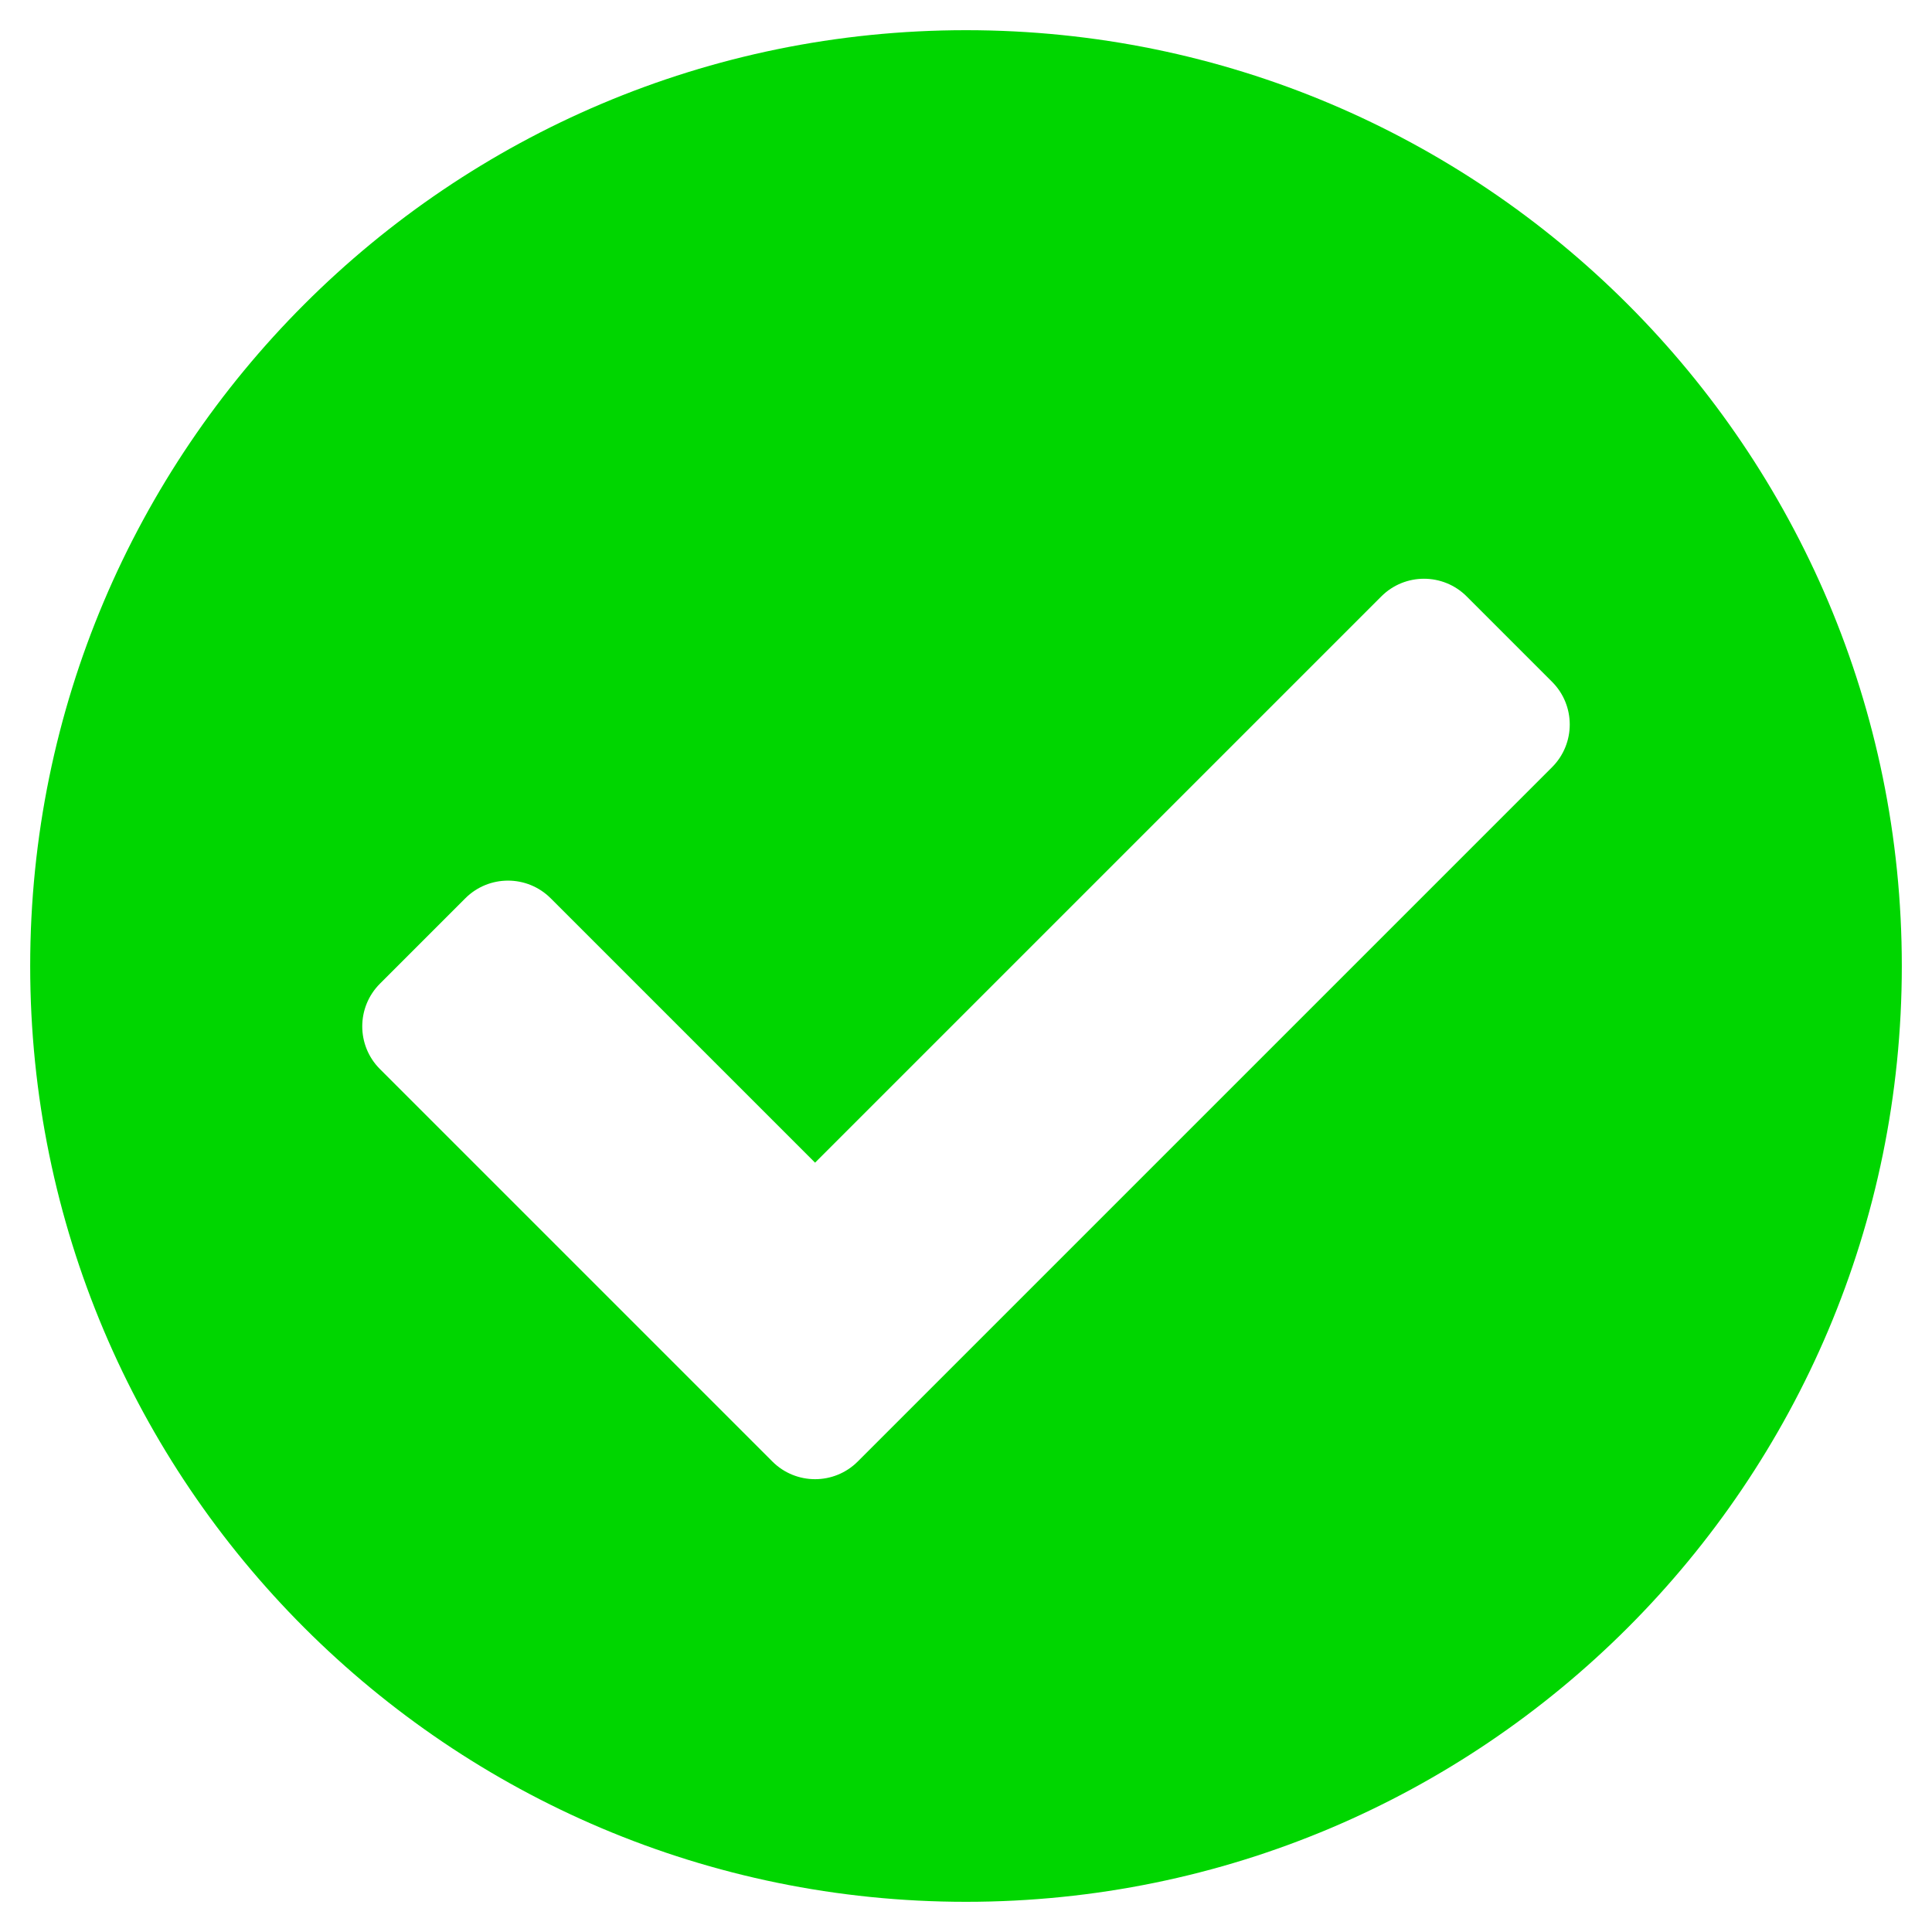
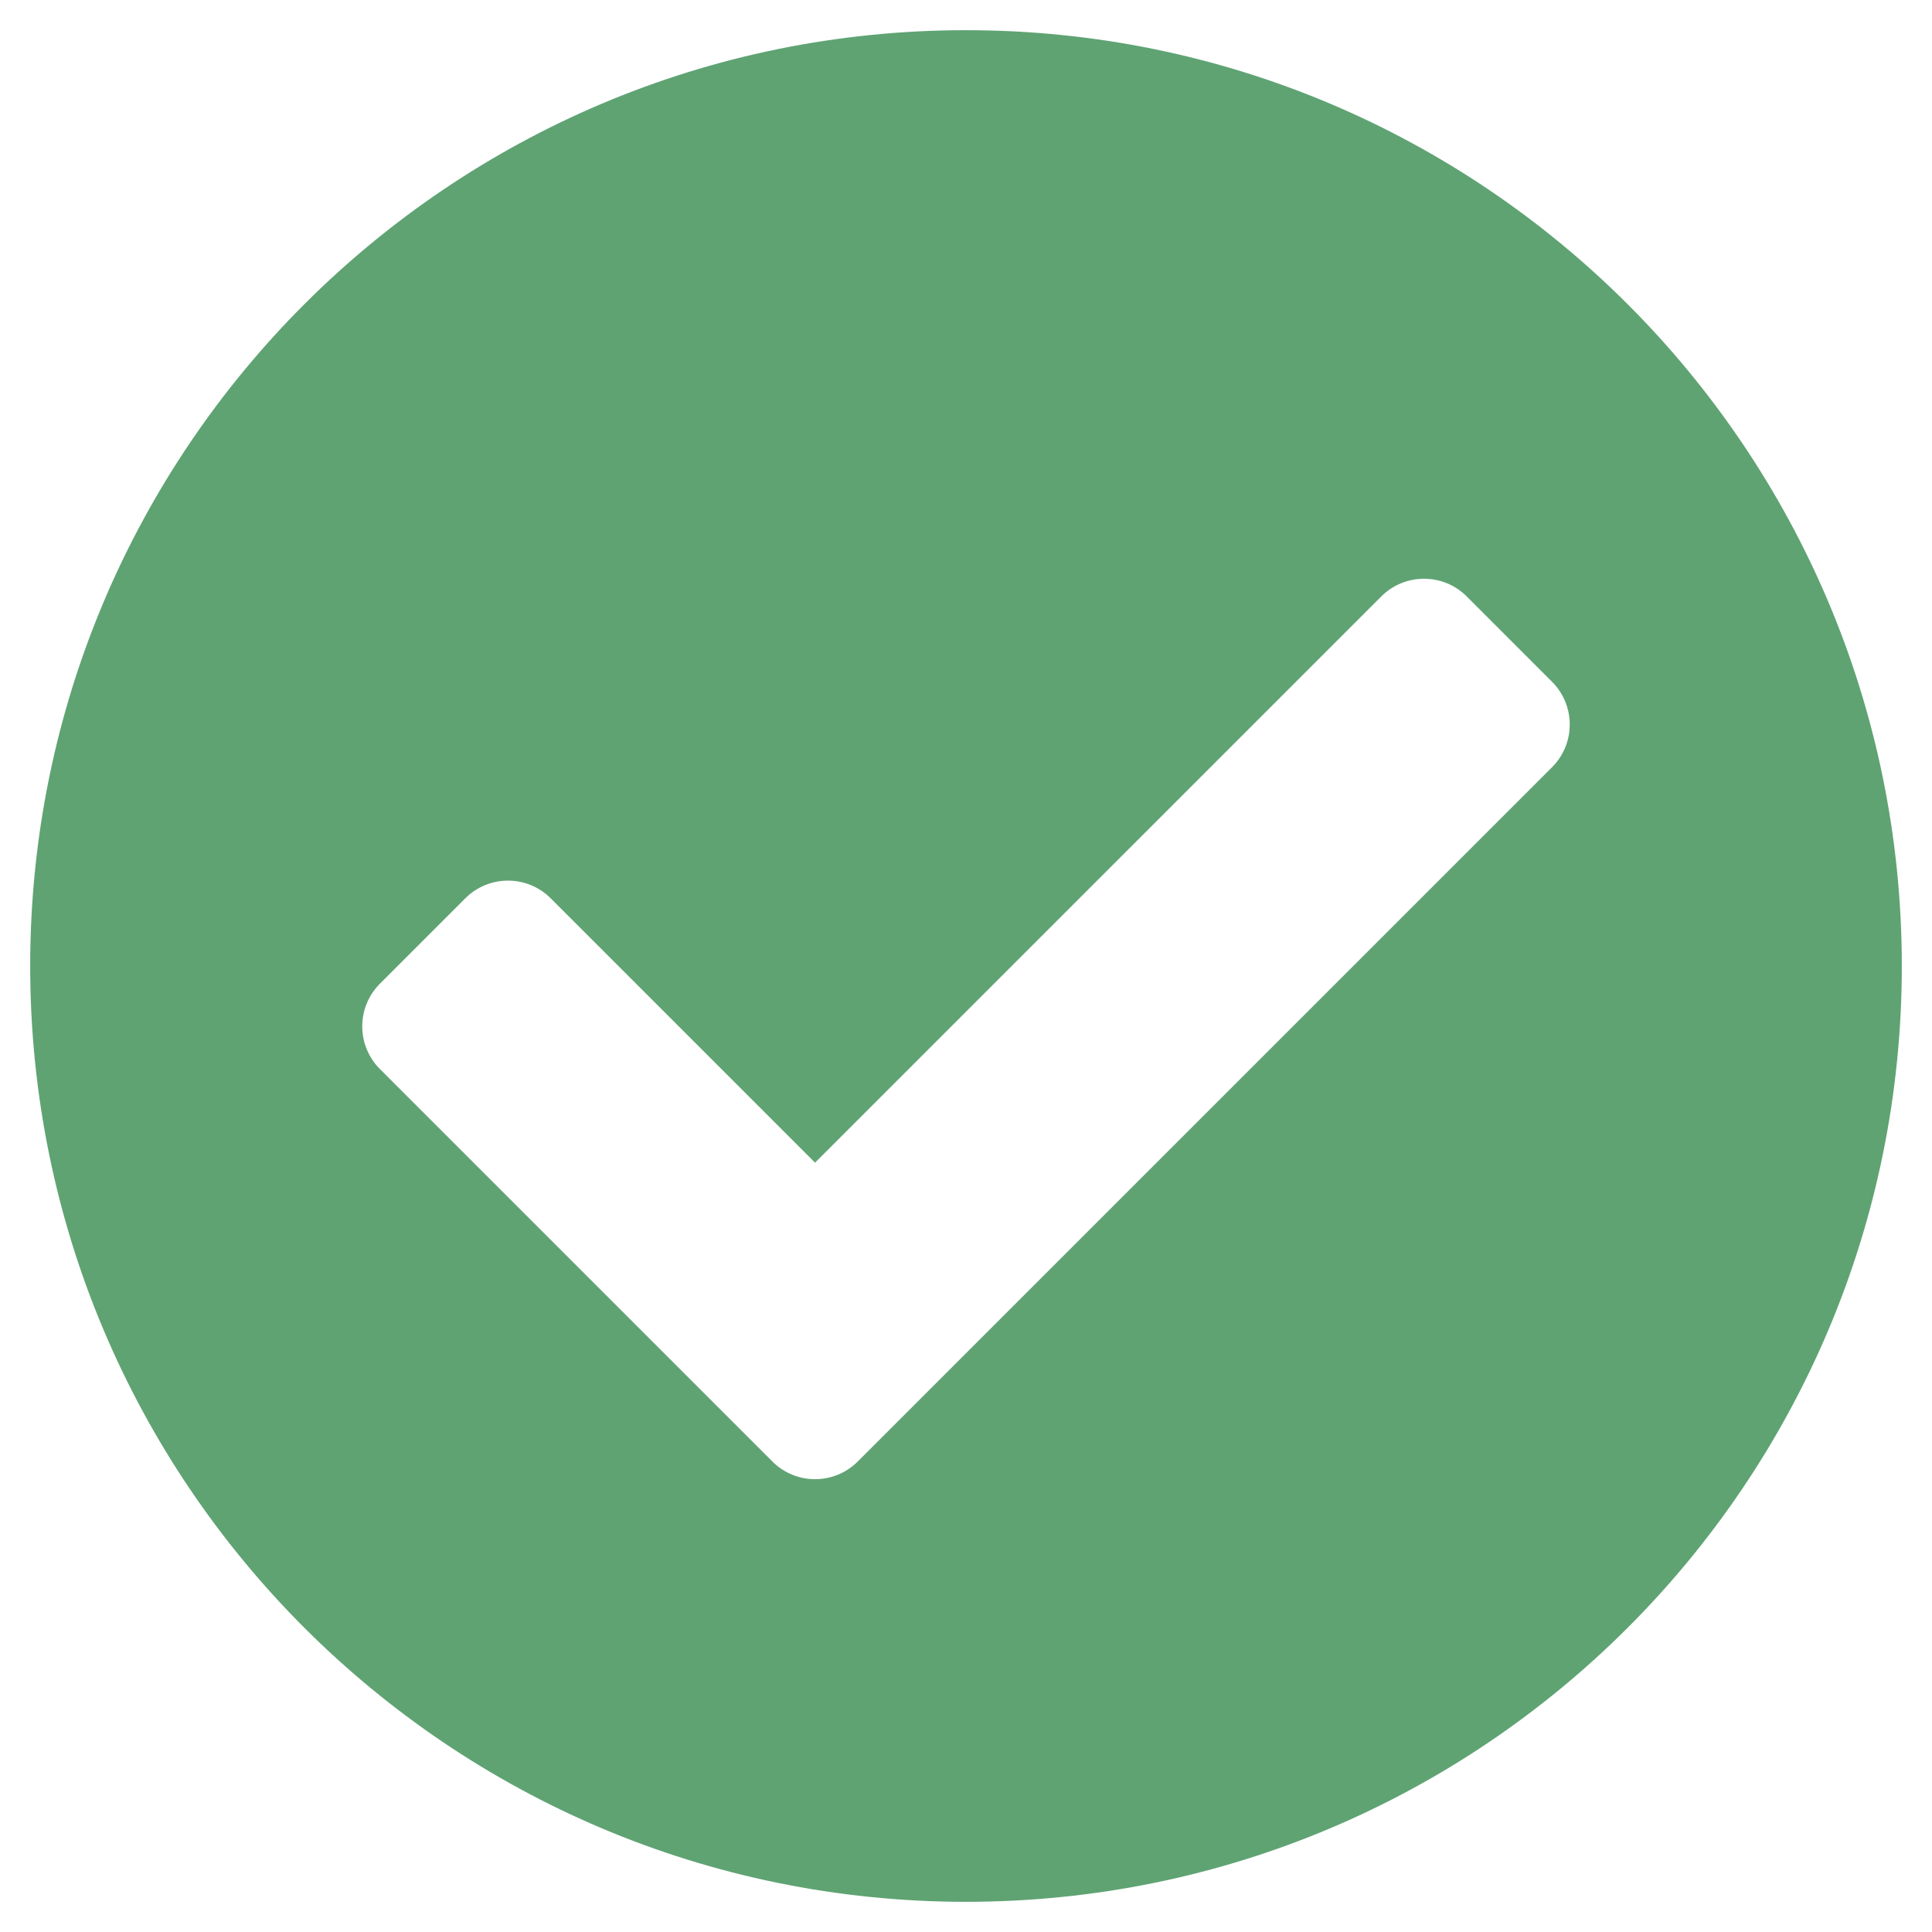
<svg xmlns="http://www.w3.org/2000/svg" aria-hidden="true" focusable="false" data-prefix="fas" data-icon="check-circle" class="svg-inline--fa fa-check-circle fa-w-16" role="img" viewBox="0 0 512 512">
-   <path fill="#00D600" d="M504 256c0 136.967-111.033 248-248 248S8 392.967 8 256 119.033 8 256 8s248 111.033 248 248zM227.314 387.314l184-184c6.248-6.248 6.248-16.379 0-22.627l-22.627-22.627c-6.248-6.249-16.379-6.249-22.628 0L216 308.118l-70.059-70.059c-6.248-6.248-16.379-6.248-22.628 0l-22.627 22.627c-6.248 6.248-6.248 16.379 0 22.627l104 104c6.249 6.249 16.379 6.249 22.628.001z" />
+   <path fill="#5fa373" d="M504 256c0 136.967-111.033 248-248 248S8 392.967 8 256 119.033 8 256 8s248 111.033 248 248zM227.314 387.314l184-184c6.248-6.248 6.248-16.379 0-22.627l-22.627-22.627c-6.248-6.249-16.379-6.249-22.628 0L216 308.118l-70.059-70.059c-6.248-6.248-16.379-6.248-22.628 0l-22.627 22.627c-6.248 6.248-6.248 16.379 0 22.627l104 104c6.249 6.249 16.379 6.249 22.628.001z" />
</svg>
